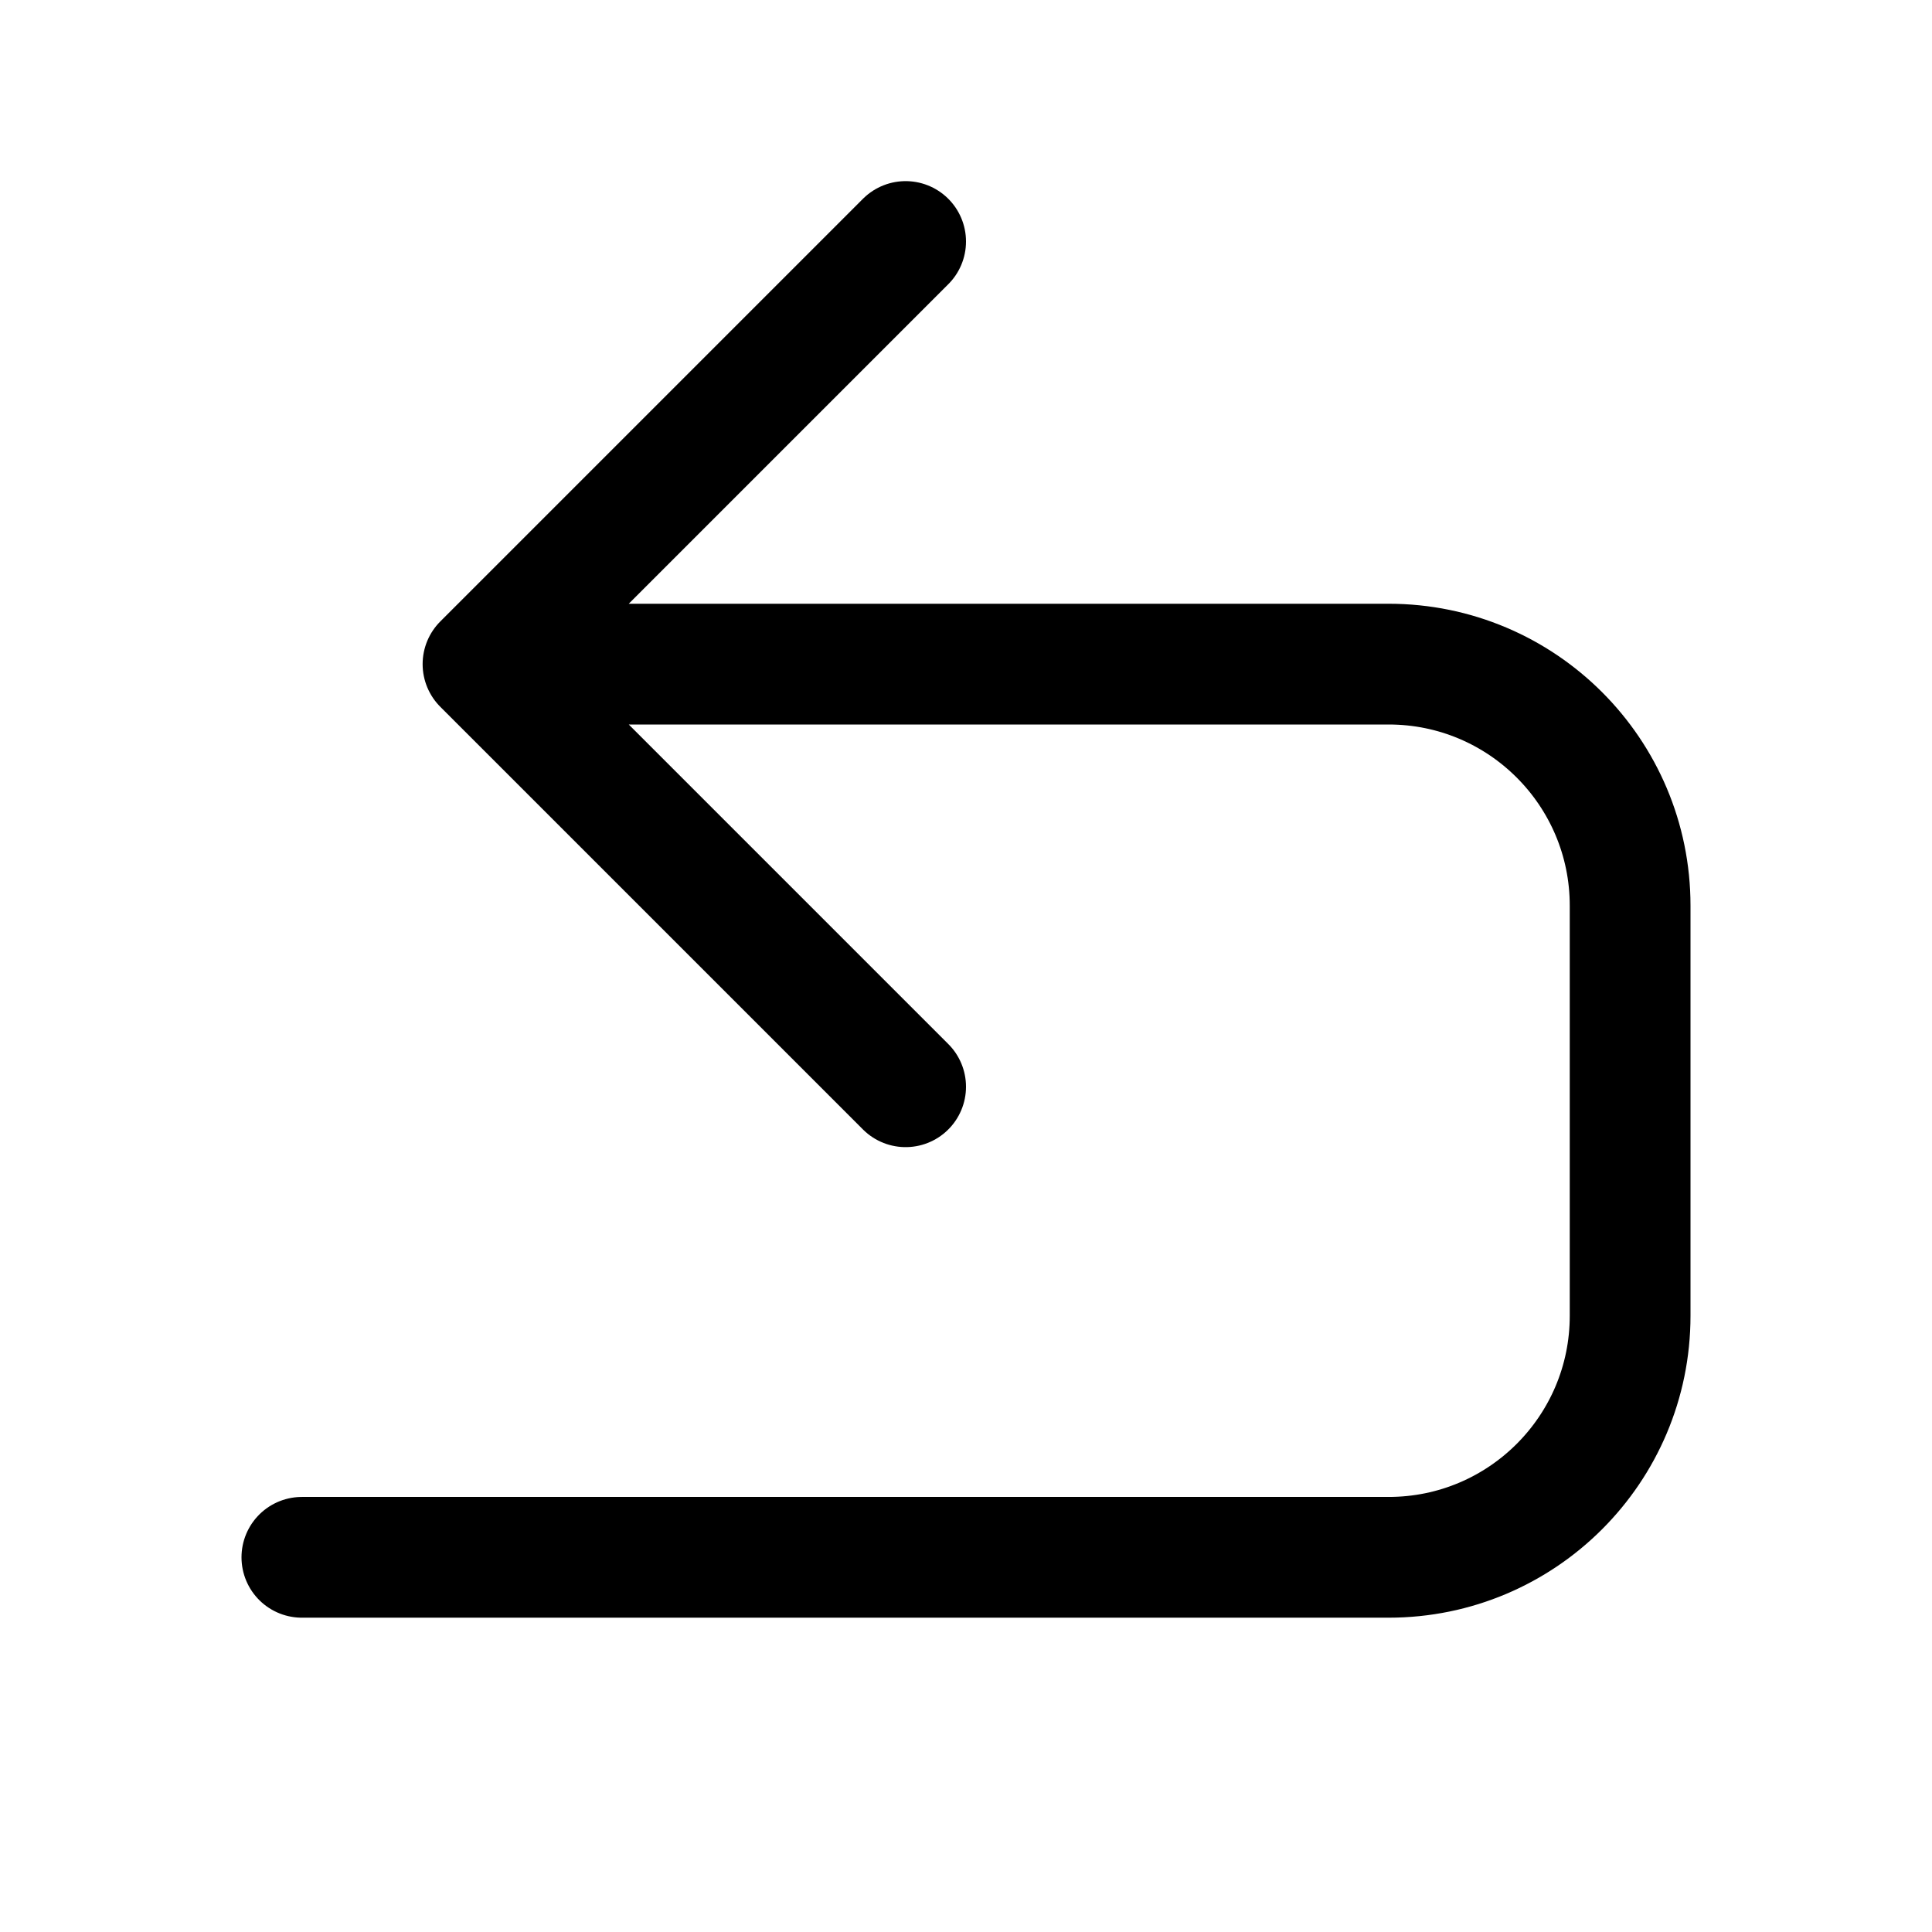
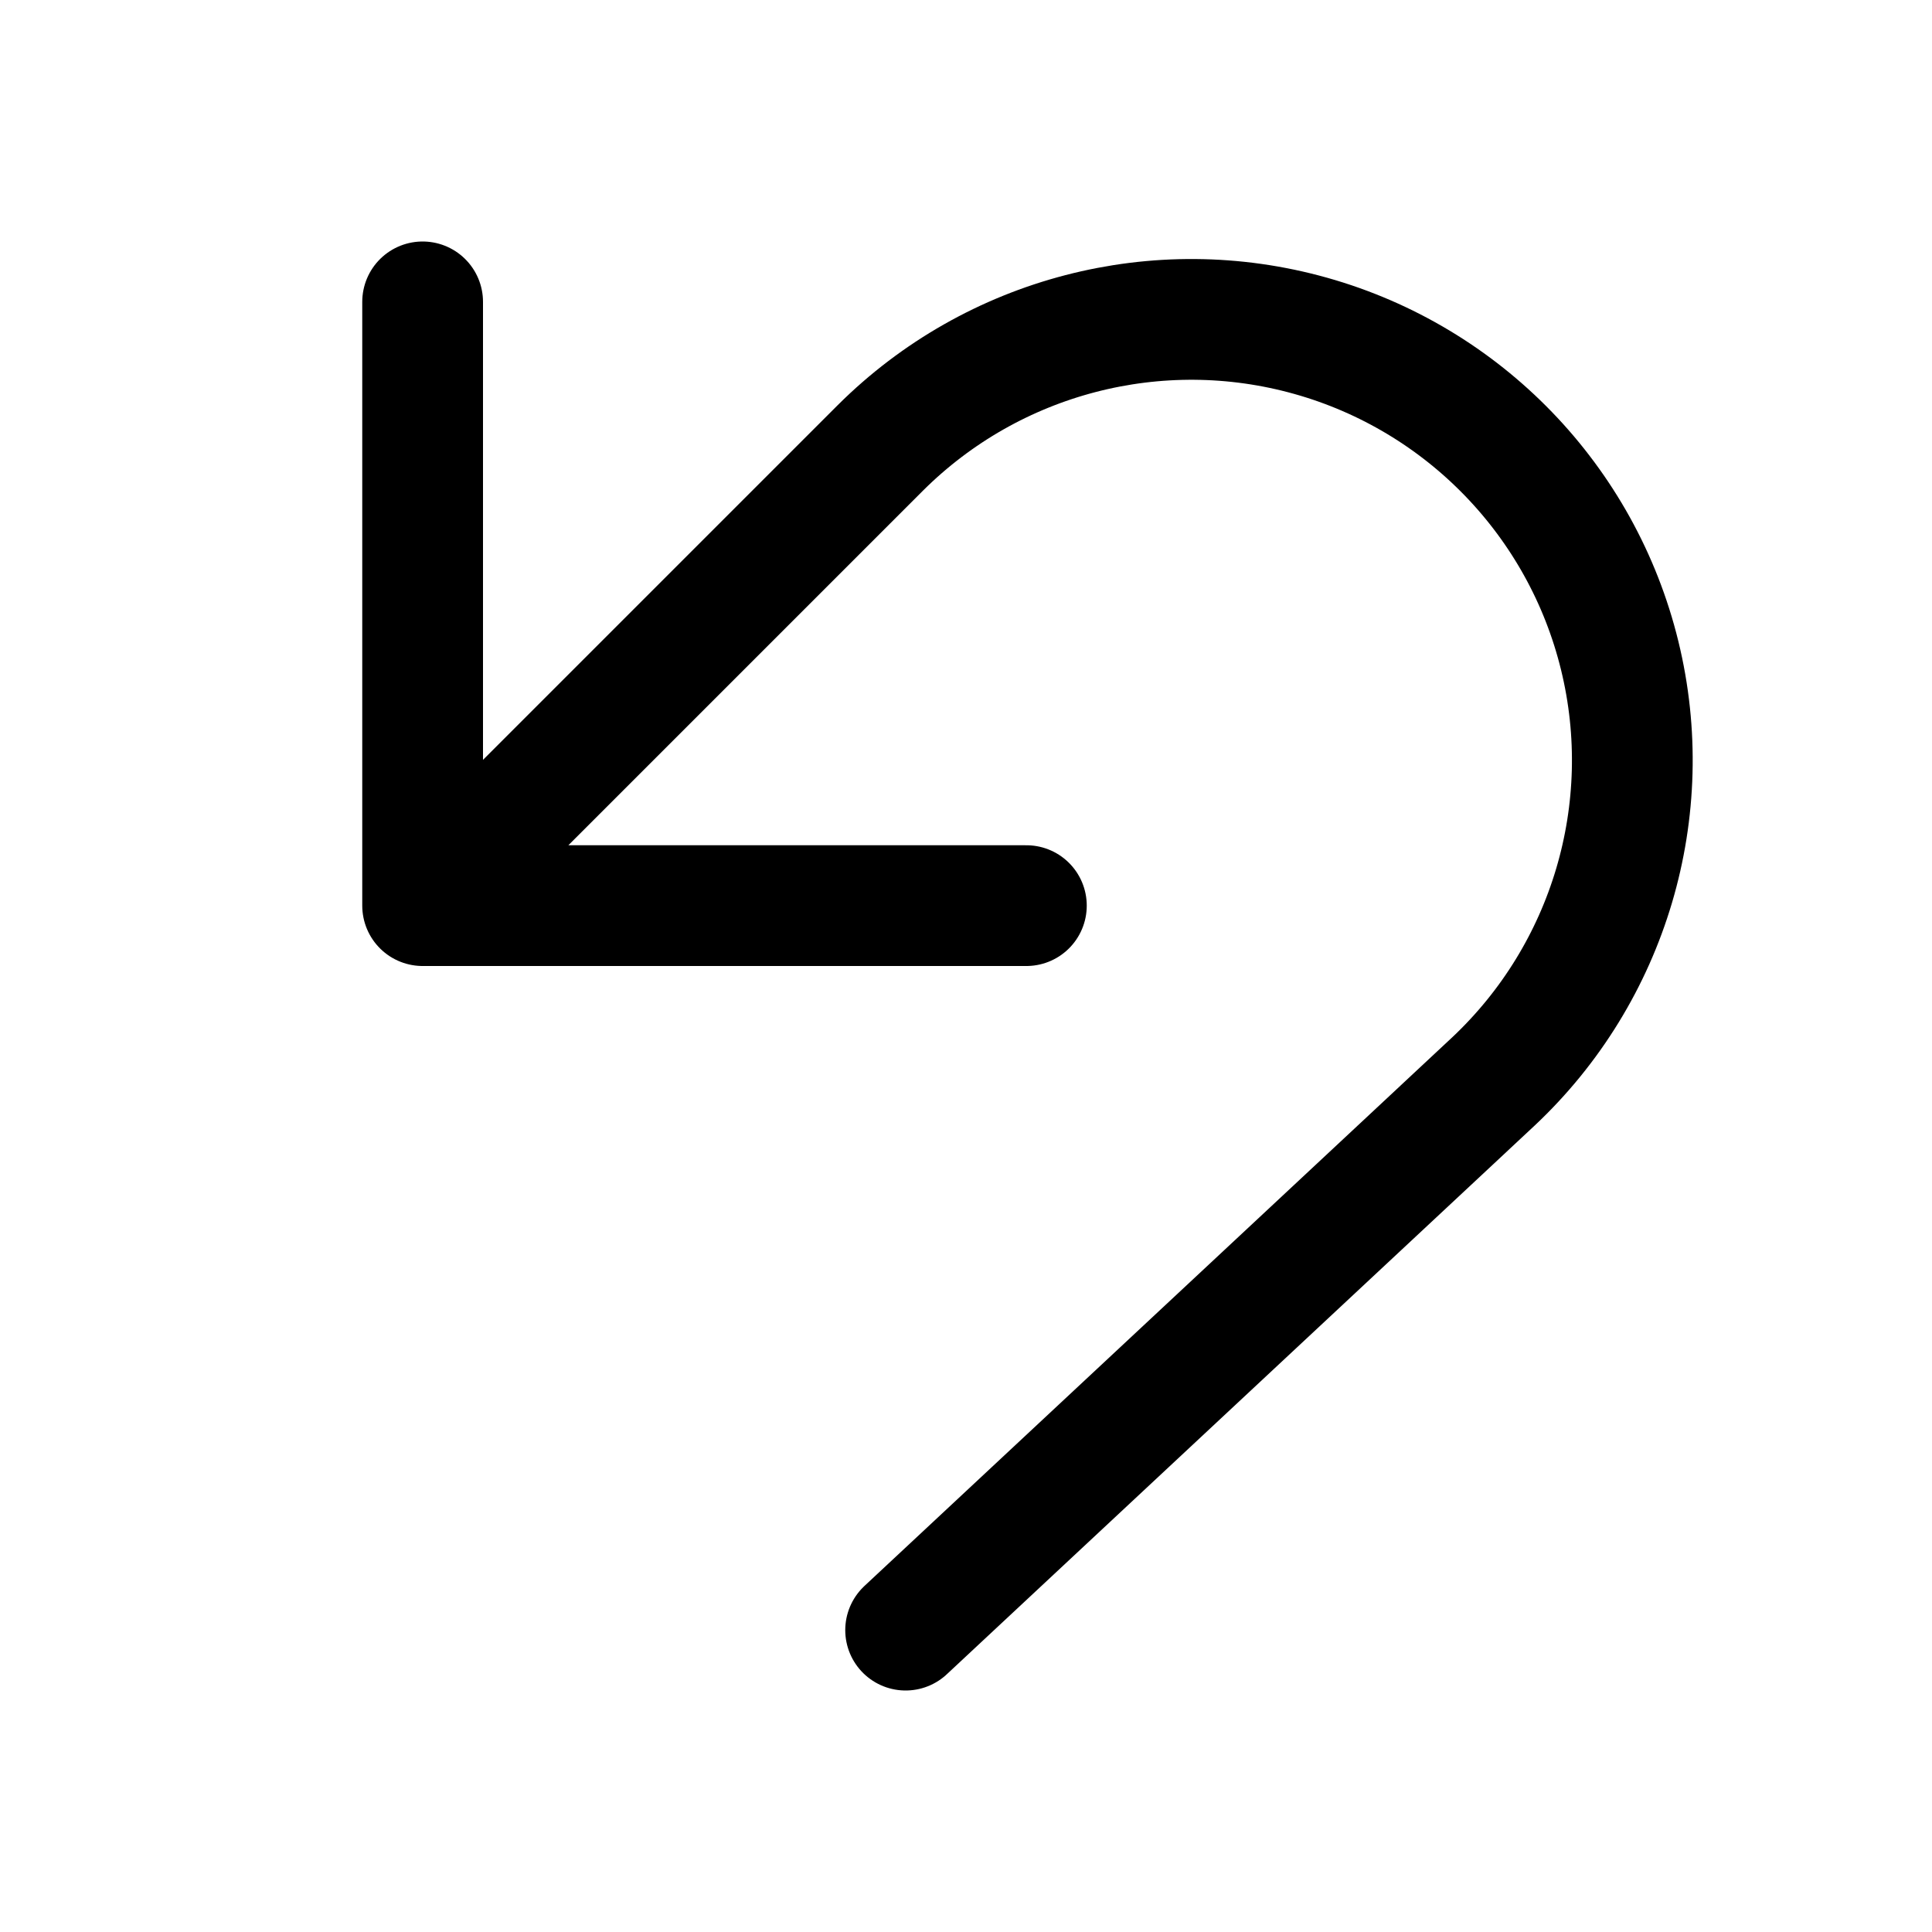
<svg xmlns="http://www.w3.org/2000/svg" fill="none" viewBox="0 0 16 16">
-   <path stroke="#000" stroke-linecap="round" stroke-linejoin="round" d="M7.5 2 4 5.5 7.5 9M4 5.5h7.5a2 2 0 0 1 2 2v3.397a2 2 0 0 1-2 2h-9" />
+   <path stroke="#000" stroke-linecap="round" stroke-linejoin="round" d="M8.5 7.5h-5v-5m0 5 3.792-3.792a3.651 3.651 0 1 1 5.074 5.25L7.5 13.5" />
</svg>
